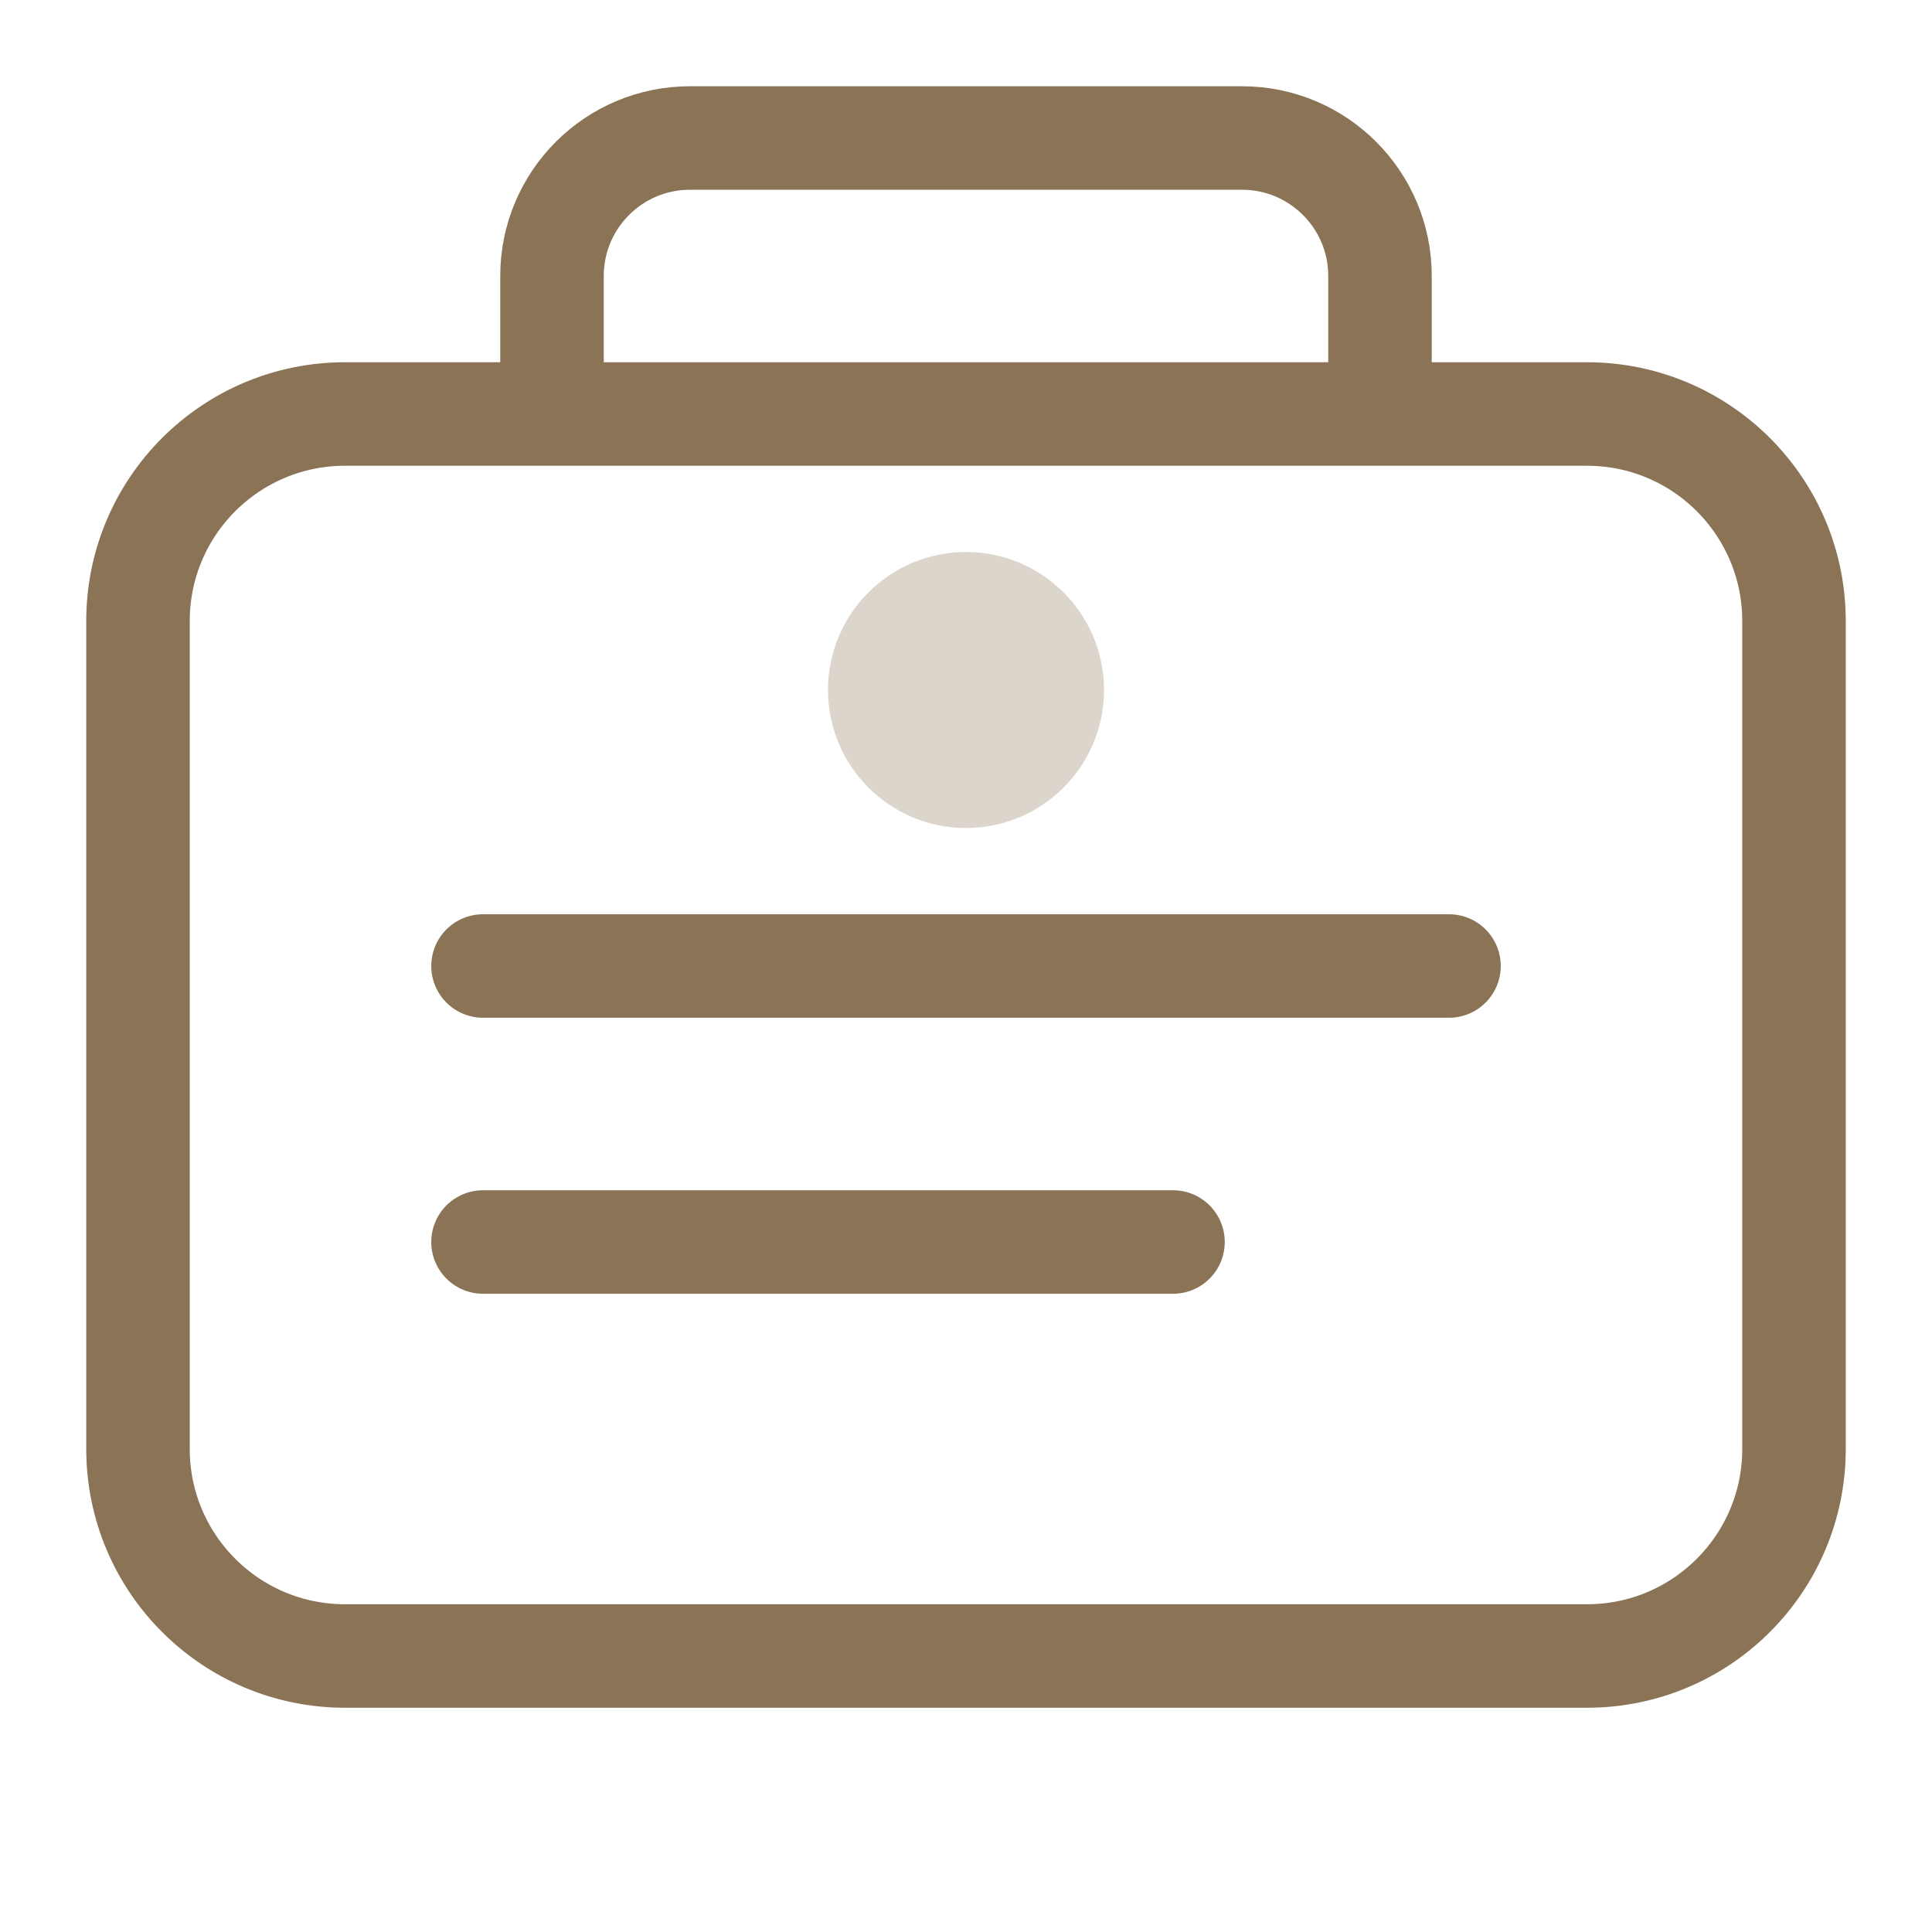
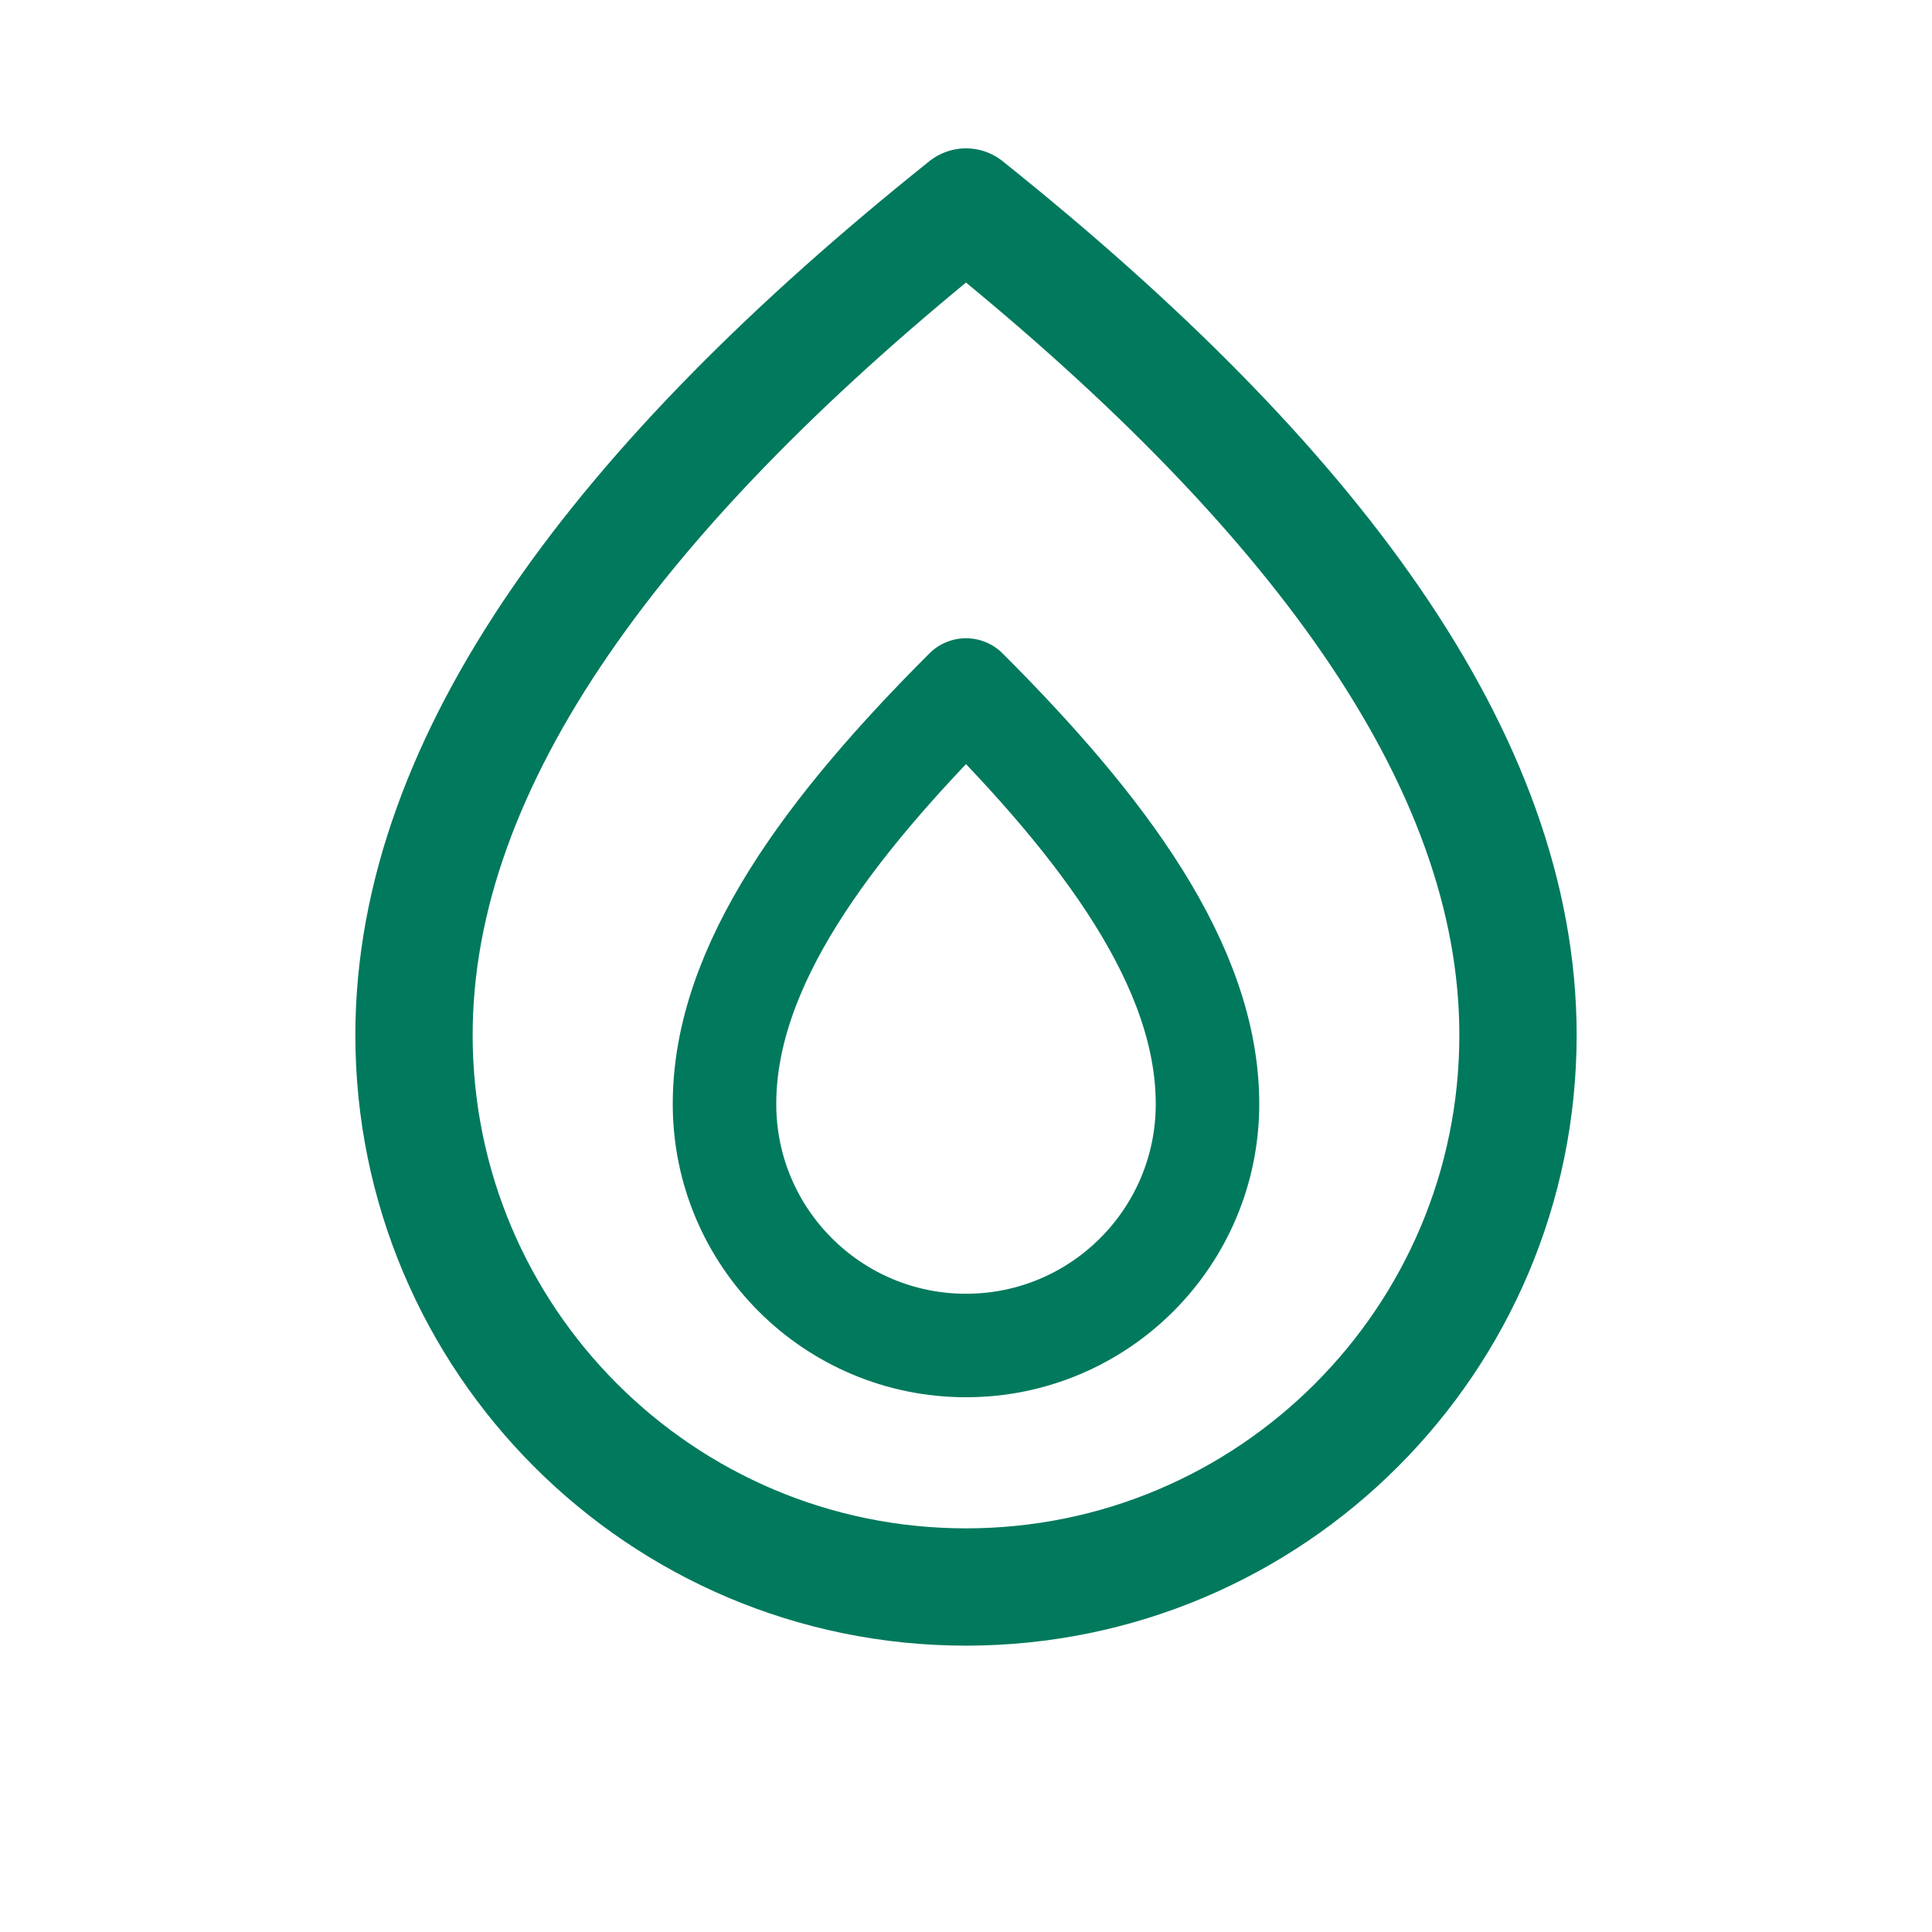
<svg xmlns="http://www.w3.org/2000/svg" viewBox="0 0 28 28" fill="none">
-   <rect x="2" y="6" width="24" height="18" rx="3" stroke="#8B7355" stroke-width="1.5" />
-   <path d="M8 6V4a2 2 0 012-2h8a2 2 0 012 2v2" stroke="#8B7355" stroke-width="1.5" />
-   <path d="M7 14h14M7 18h10" stroke="#8B7355" stroke-width="1.5" stroke-linecap="round" />
-   <circle cx="14" cy="10" r="2" fill="#8B7355" opacity="0.3" />
+   <path d="M14 3C9 7 6 11 6 15a8 8 0 0016 0c0-4-3-8-8-12z" stroke="#01795D" stroke-width="1.7" stroke-linejoin="round" />
+   <path d="M14 10c-2 2-3.5 4-3.5 6a3.5 3.5 0 007 0c0-2-1.5-4-3.5-6z" stroke="#01795D" stroke-width="1.5" stroke-linejoin="round" />
</svg>
